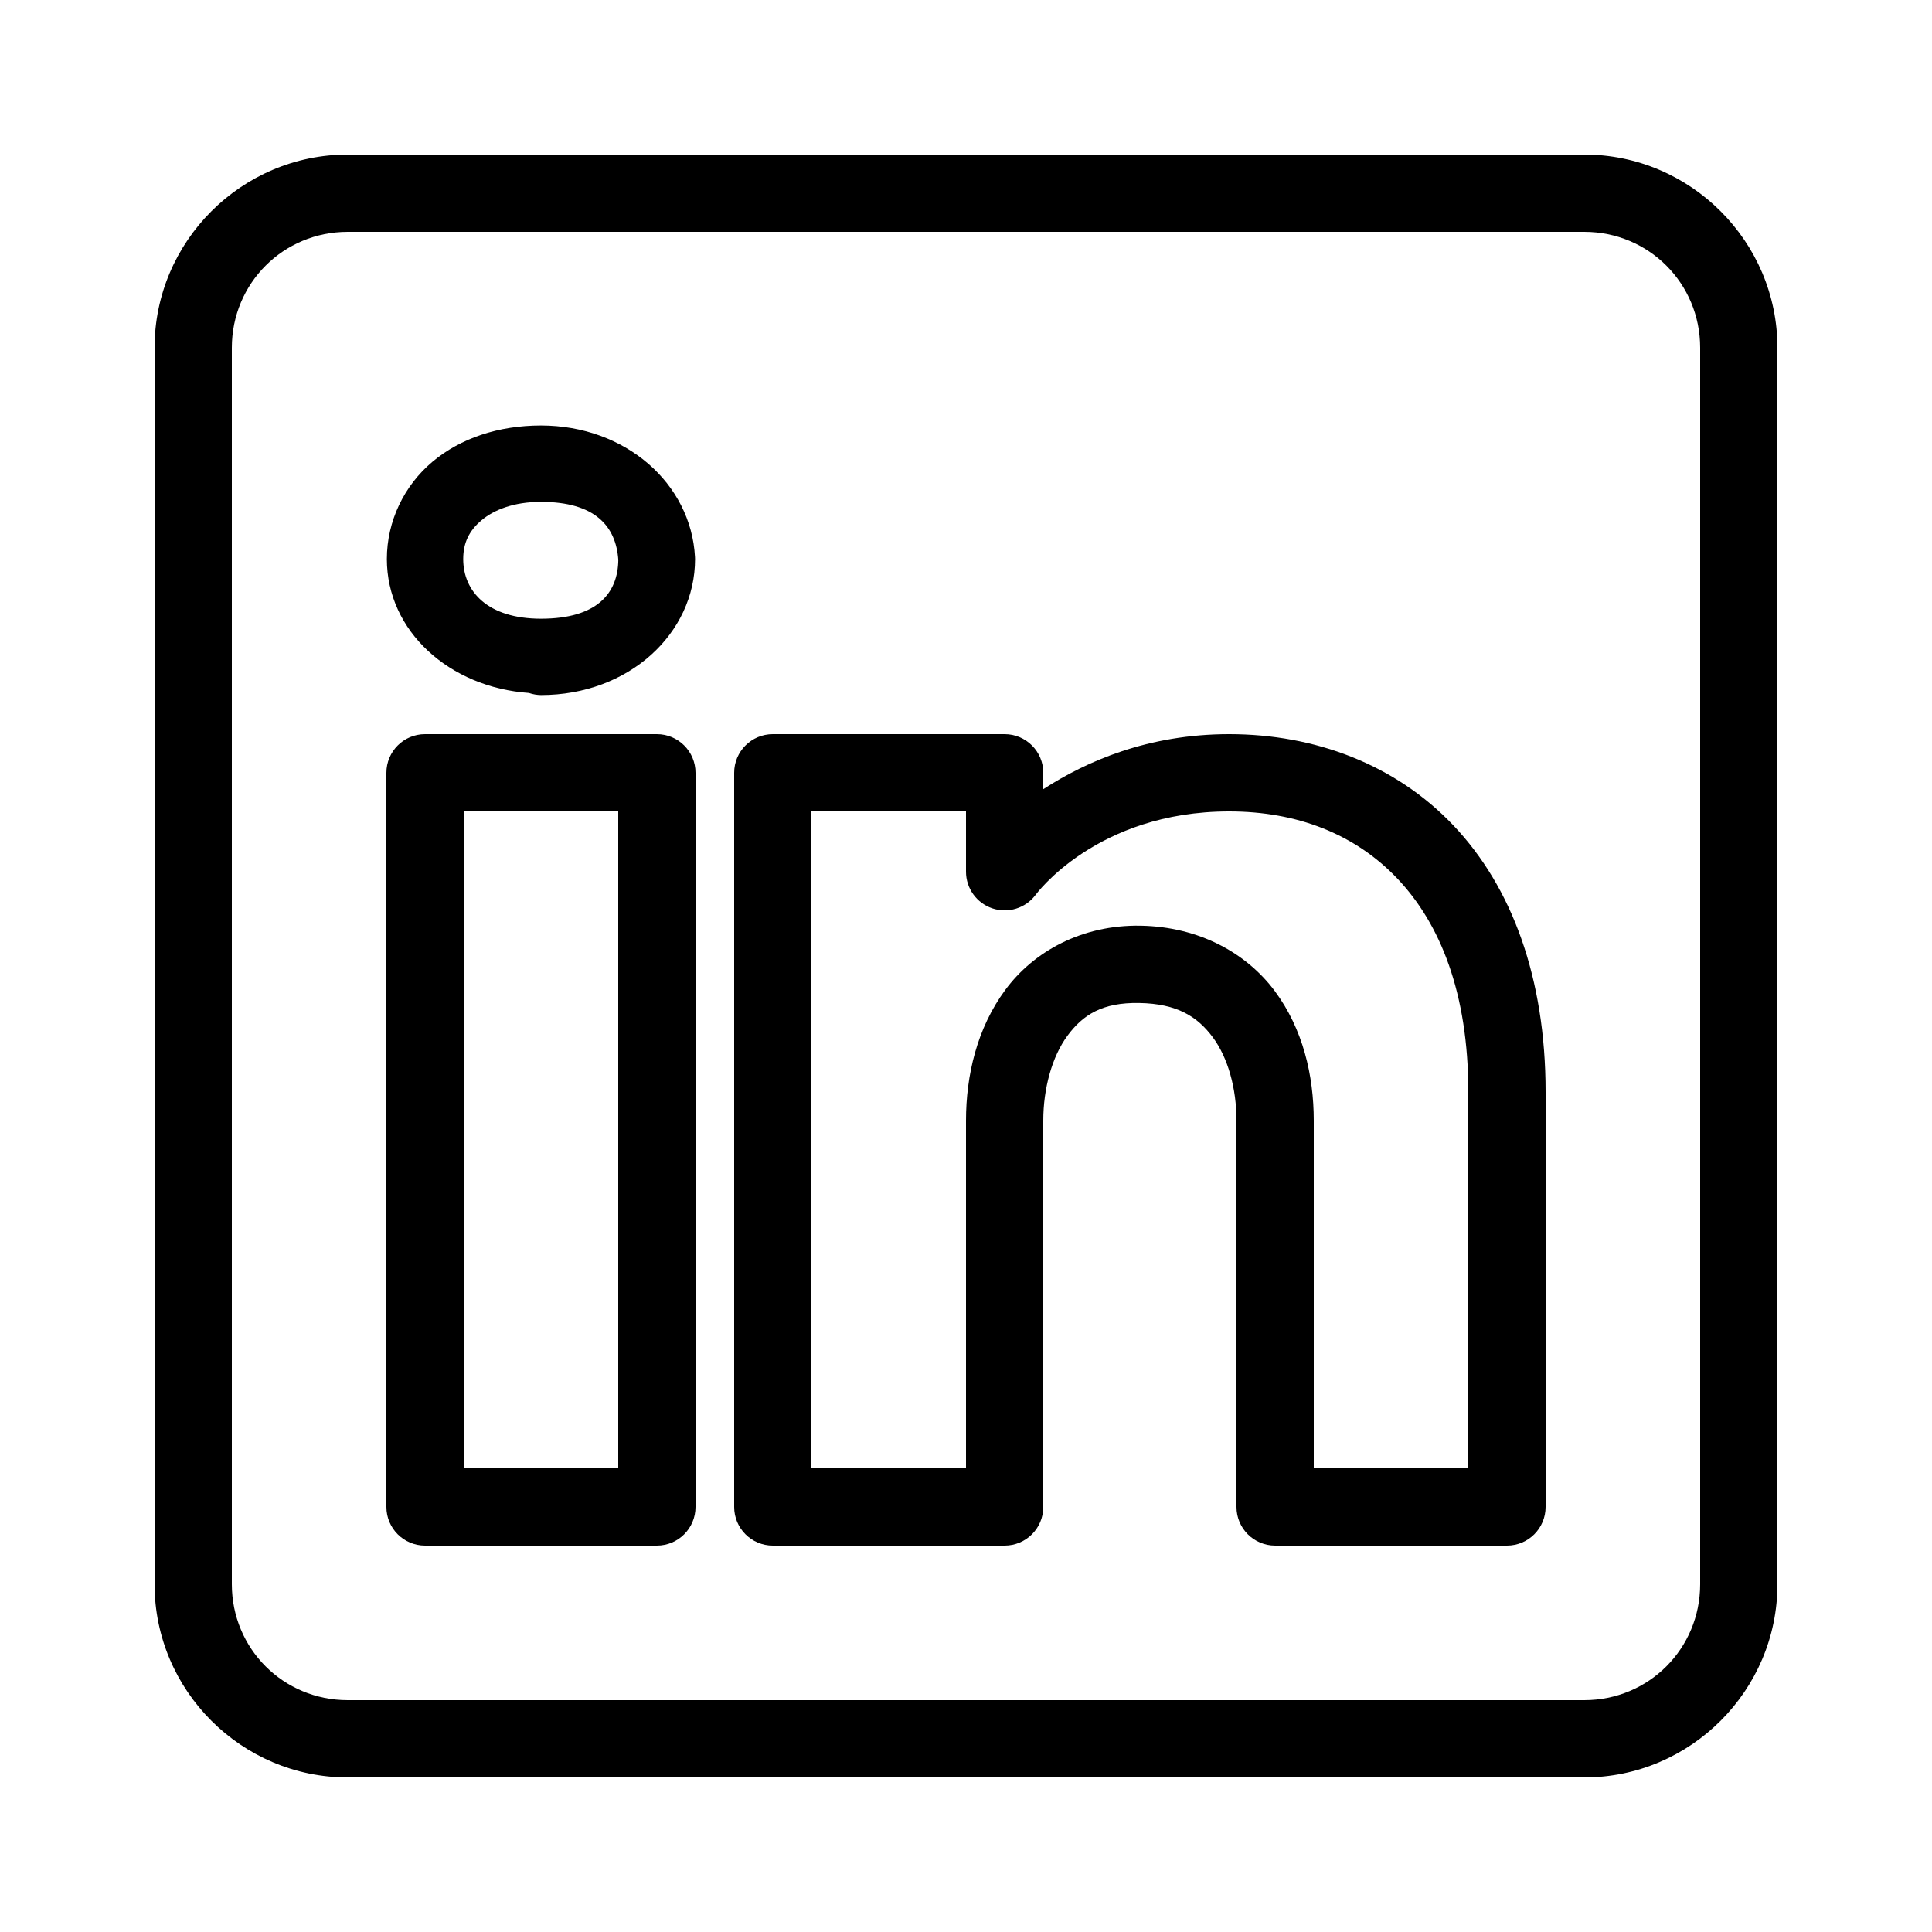
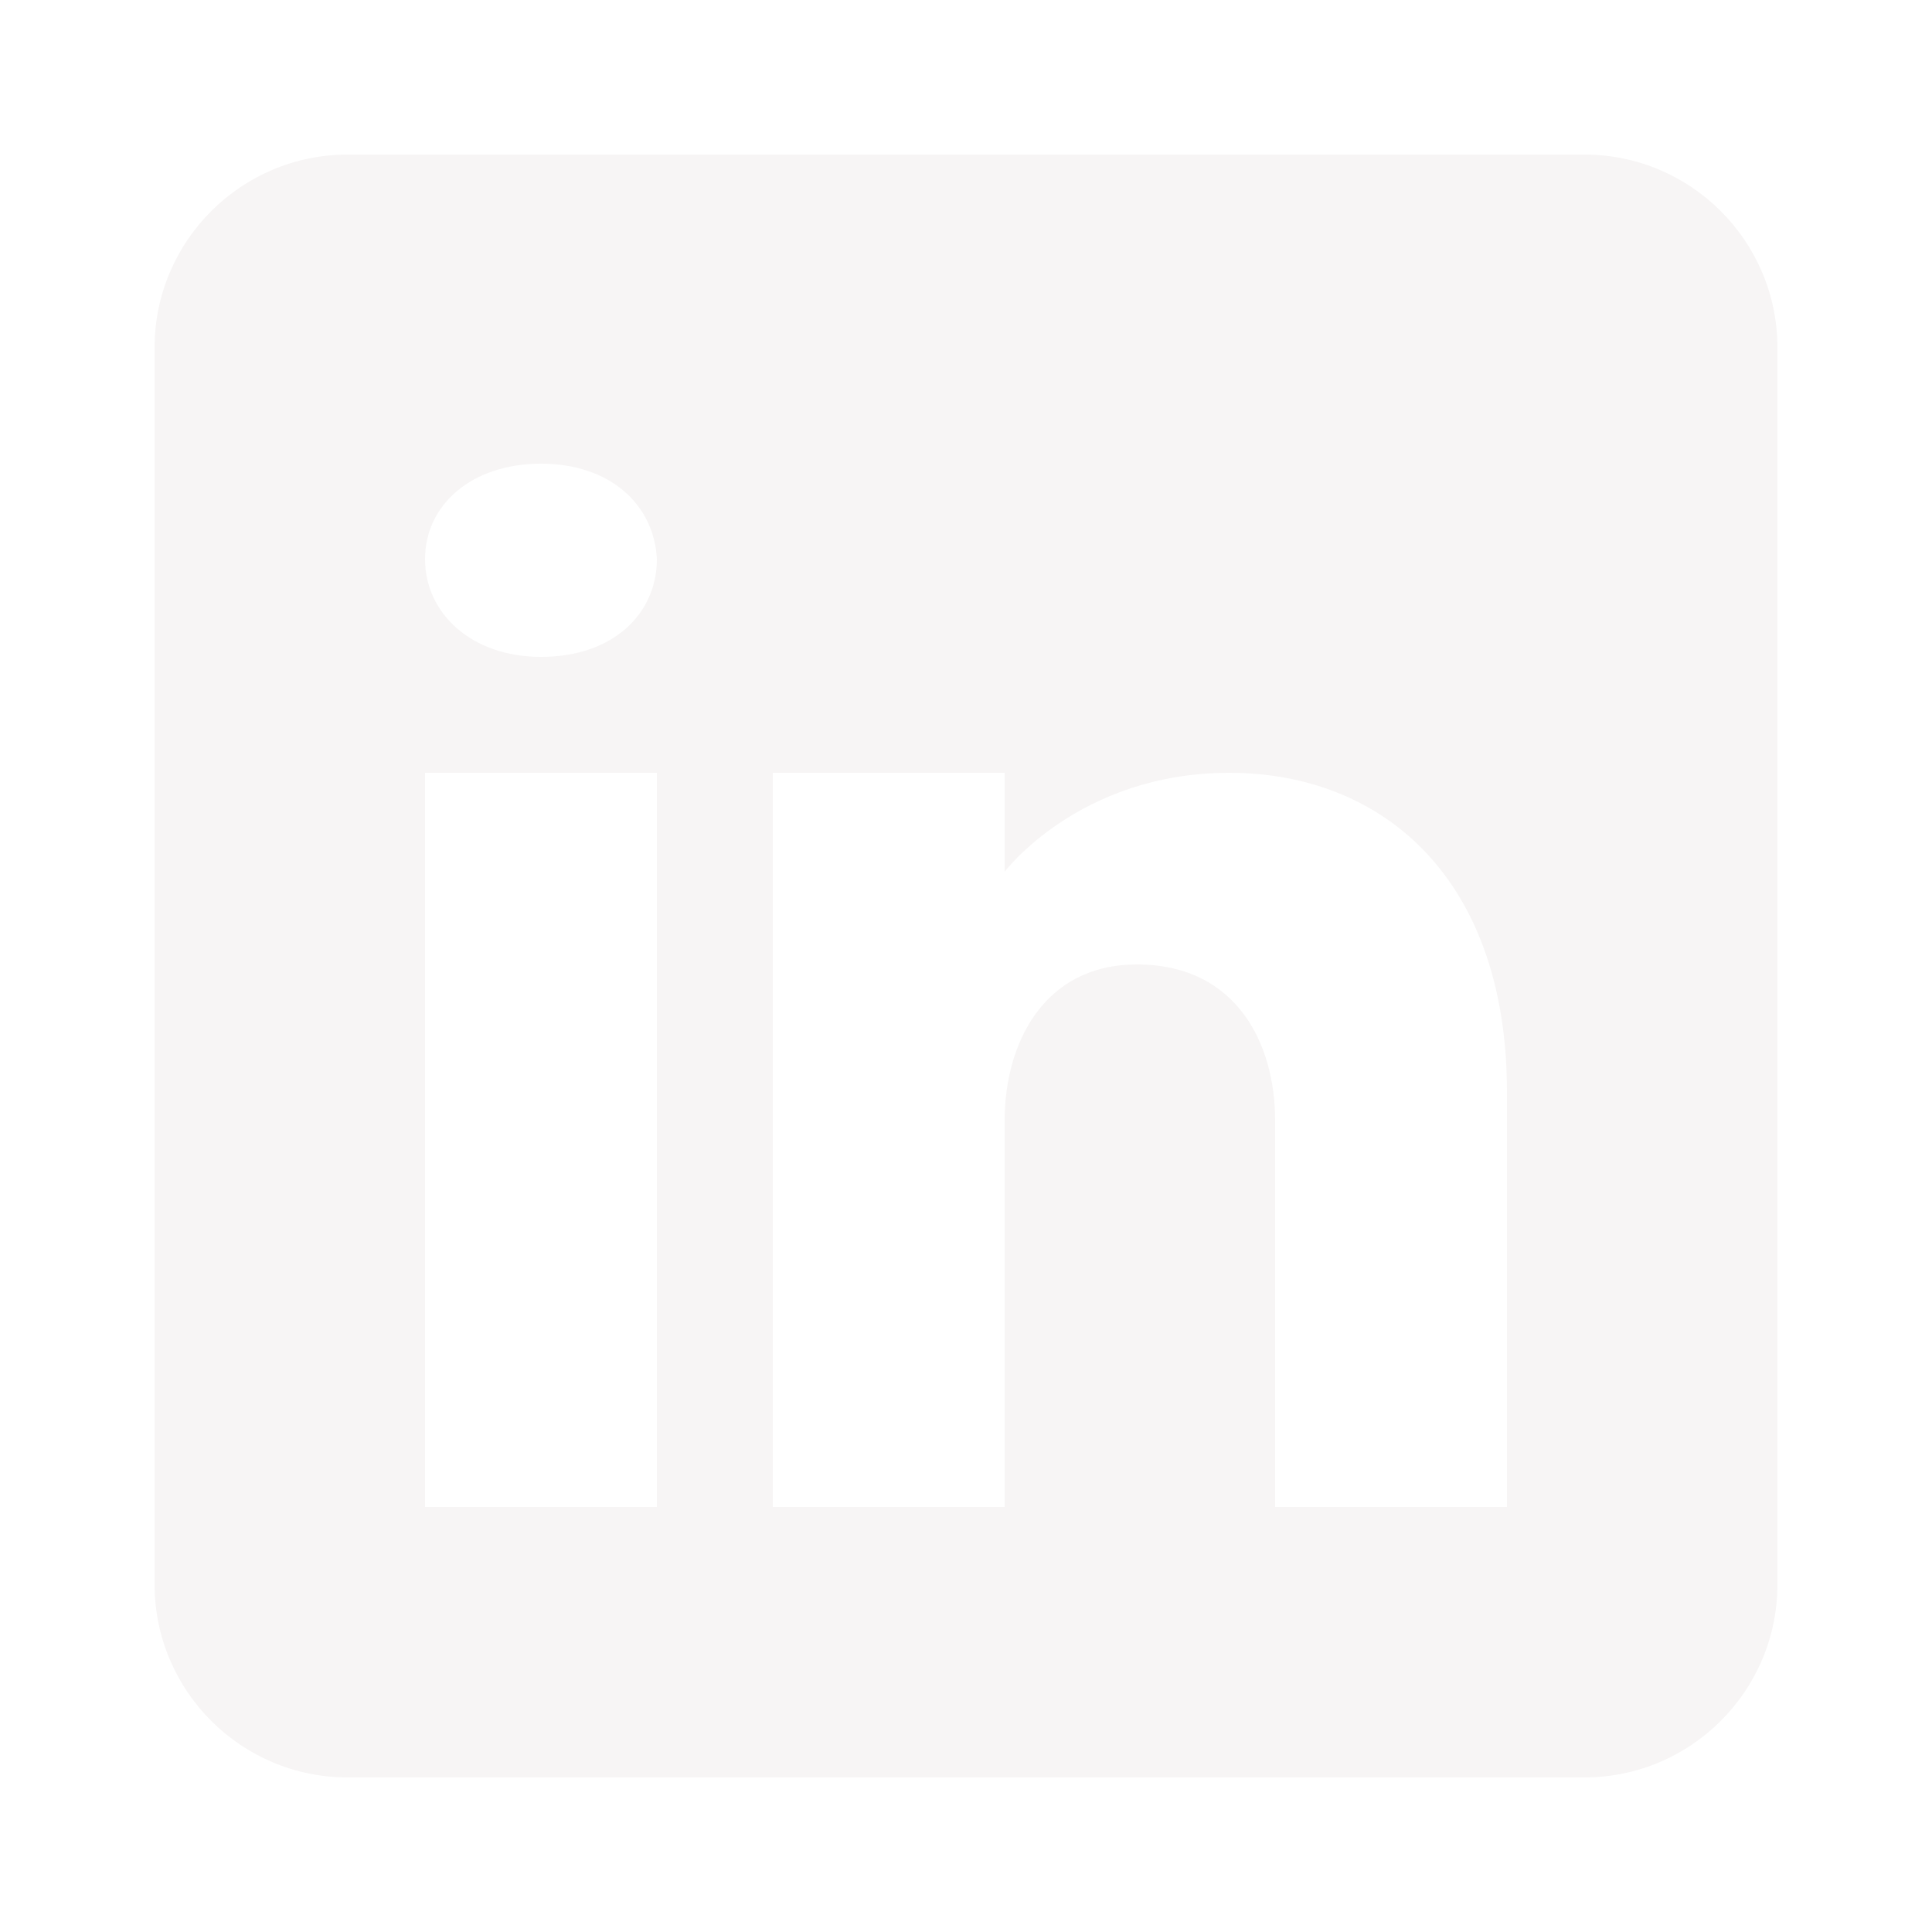
- <svg xmlns="http://www.w3.org/2000/svg" x="0px" y="0px" width="100" height="100" viewBox="0 0 50 50">
-   <path d="M 9 4 C 6.25 4 4 6.25 4 9 L 4 41 C 4 43.75 6.25 46 9 46 L 41 46 C 43.75 46 46 43.75 46 41 L 46 9 C 46 6.25 43.75 4 41 4 L 9 4 z M 9 6 L 41 6 C 42.668 6 44 7.332 44 9 L 44 41 C 44 42.668 42.668 44 41 44 L 9 44 C 7.332 44 6 42.668 6 41 L 6 9 C 6 7.332 7.332 6 9 6 z M 14 11.012 C 12.905 11.012 11.919 11.339 11.189 11.953 C 10.46 12.567 10.012 13.485 10.012 14.467 C 10.012 16.334 11.631 17.79 13.691 17.934 A 0.988 0.988 0 0 0 13.695 17.936 A 0.988 0.988 0 0 0 14 17.988 C 16.273 17.988 17.988 16.396 17.988 14.467 A 0.988 0.988 0 0 0 17.986 14.414 C 17.885 12.514 16.19 11.012 14 11.012 z M 14 12.988 C 15.392 12.988 15.942 13.61 16.002 14.492 C 15.99 15.348 15.46 16.012 14 16.012 C 12.615 16.012 11.988 15.302 11.988 14.467 C 11.988 14.049 12.141 13.734 12.461 13.465 C 12.781 13.195 13.295 12.988 14 12.988 z M 11 19 A 1 1 0 0 0 10 20 L 10 39 A 1 1 0 0 0 11 40 L 17 40 A 1 1 0 0 0 18 39 L 18 33.135 L 18 20 A 1 1 0 0 0 17 19 L 11 19 z M 20 19 A 1 1 0 0 0 19 20 L 19 39 A 1 1 0 0 0 20 40 L 26 40 A 1 1 0 0 0 27 39 L 27 29 C 27 28.17 27.226 27.345 27.625 26.805 C 28.024 26.264 28.526 25.94 29.482 25.957 C 30.468 25.974 30.99 26.312 31.385 26.842 C 31.78 27.372 32 28.167 32 29 L 32 39 A 1 1 0 0 0 33 40 L 39 40 A 1 1 0 0 0 40 39 L 40 28.262 C 40 25.3 39.123 22.954 37.619 21.367 C 36.115 19.78 34.024 19 31.812 19 C 29.71 19 28.111 19.705 27 20.424 L 27 20 A 1 1 0 0 0 26 19 L 20 19 z M 12 21 L 16 21 L 16 33.135 L 16 38 L 12 38 L 12 21 z M 21 21 L 25 21 L 25 22.561 A 1 1 0 0 0 26.799 23.162 C 26.799 23.162 28.369 21 31.812 21 C 33.566 21 35.069 21.583 36.168 22.742 C 37.267 23.902 38 25.688 38 28.262 L 38 38 L 34 38 L 34 29 C 34 27.833 33.72 26.627 32.99 25.646 C 32.26 24.666 31.032 23.983 29.518 23.957 C 27.996 23.93 26.748 24.627 26.016 25.619 C 25.284 26.611 25 27.83 25 29 L 25 38 L 21 38 L 21 21 z" />
+ <svg xmlns="http://www.w3.org/2000/svg" viewBox="0,0,256,256" width="50px" height="50px" fill-rule="nonzero">
+   <g fill="#f7f5f5" fill-rule="nonzero" stroke="none" stroke-width="1" stroke-linecap="butt" stroke-linejoin="miter" stroke-miterlimit="10" stroke-dasharray="" stroke-dashoffset="0" font-family="none" font-weight="none" font-size="none" text-anchor="none" style="mix-blend-mode: normal">
+     <g transform="scale(5.12,5.12)">
+       <path d="M41,4h-32c-2.76,0 -5,2.24 -5,5v32c0,2.76 2.24,5 5,5h32c2.76,0 5,-2.24 5,-5v-32c0,-2.76 -2.24,-5 -5,-5zM17,20v19h-6v-19zM11,14.47c0,-1.4 1.2,-2.47 3,-2.47c1.8,0 2.93,1.07 3,2.47c0,1.4 -1.12,2.53 -3,2.53c-1.8,0 -3,-1.13 -3,-2.53zM39,39h-6c0,0 0,-9.26 0,-10c0,-2 -1,-4 -3.5,-4.04h-0.08c-2.42,0 -3.42,2.06 -3.42,4.04c0,0.91 0,10 0,10h-6v-19h6v2.56c0,0 1.93,-2.56 5.81,-2.56c3.97,0 7.19,2.73 7.19,8.26z" />
+     </g>
+   </g>
</svg>
